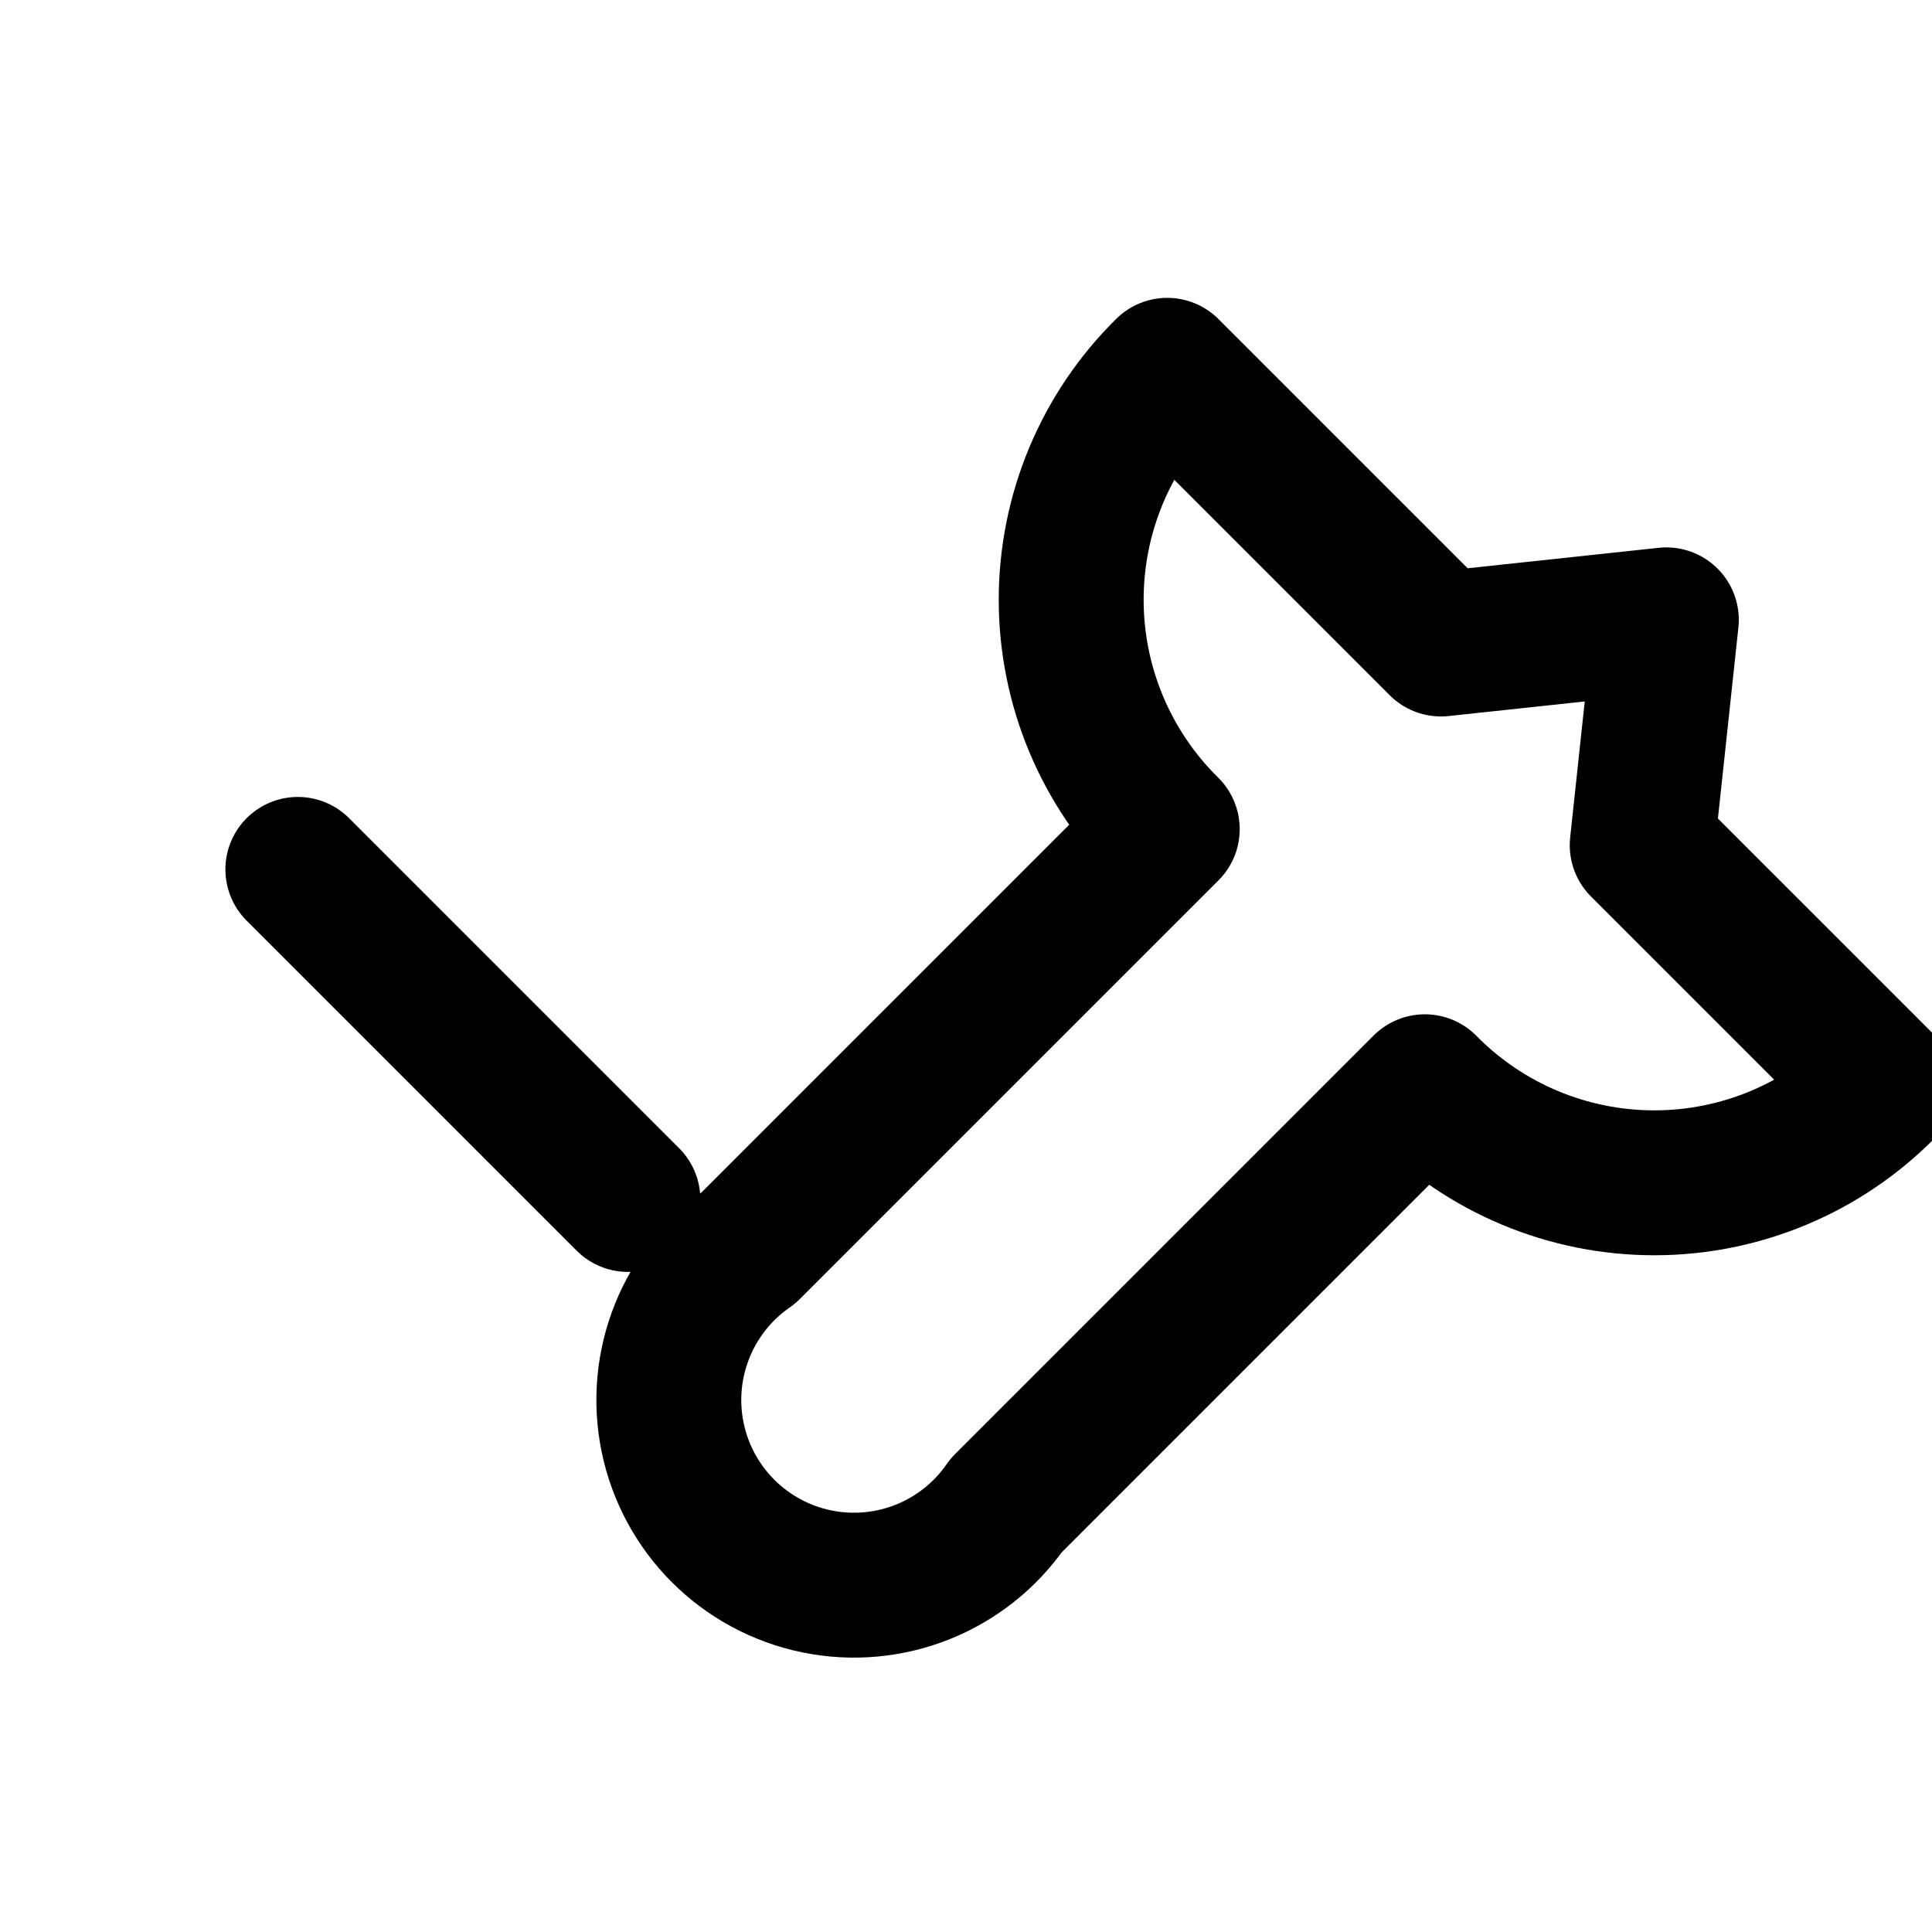
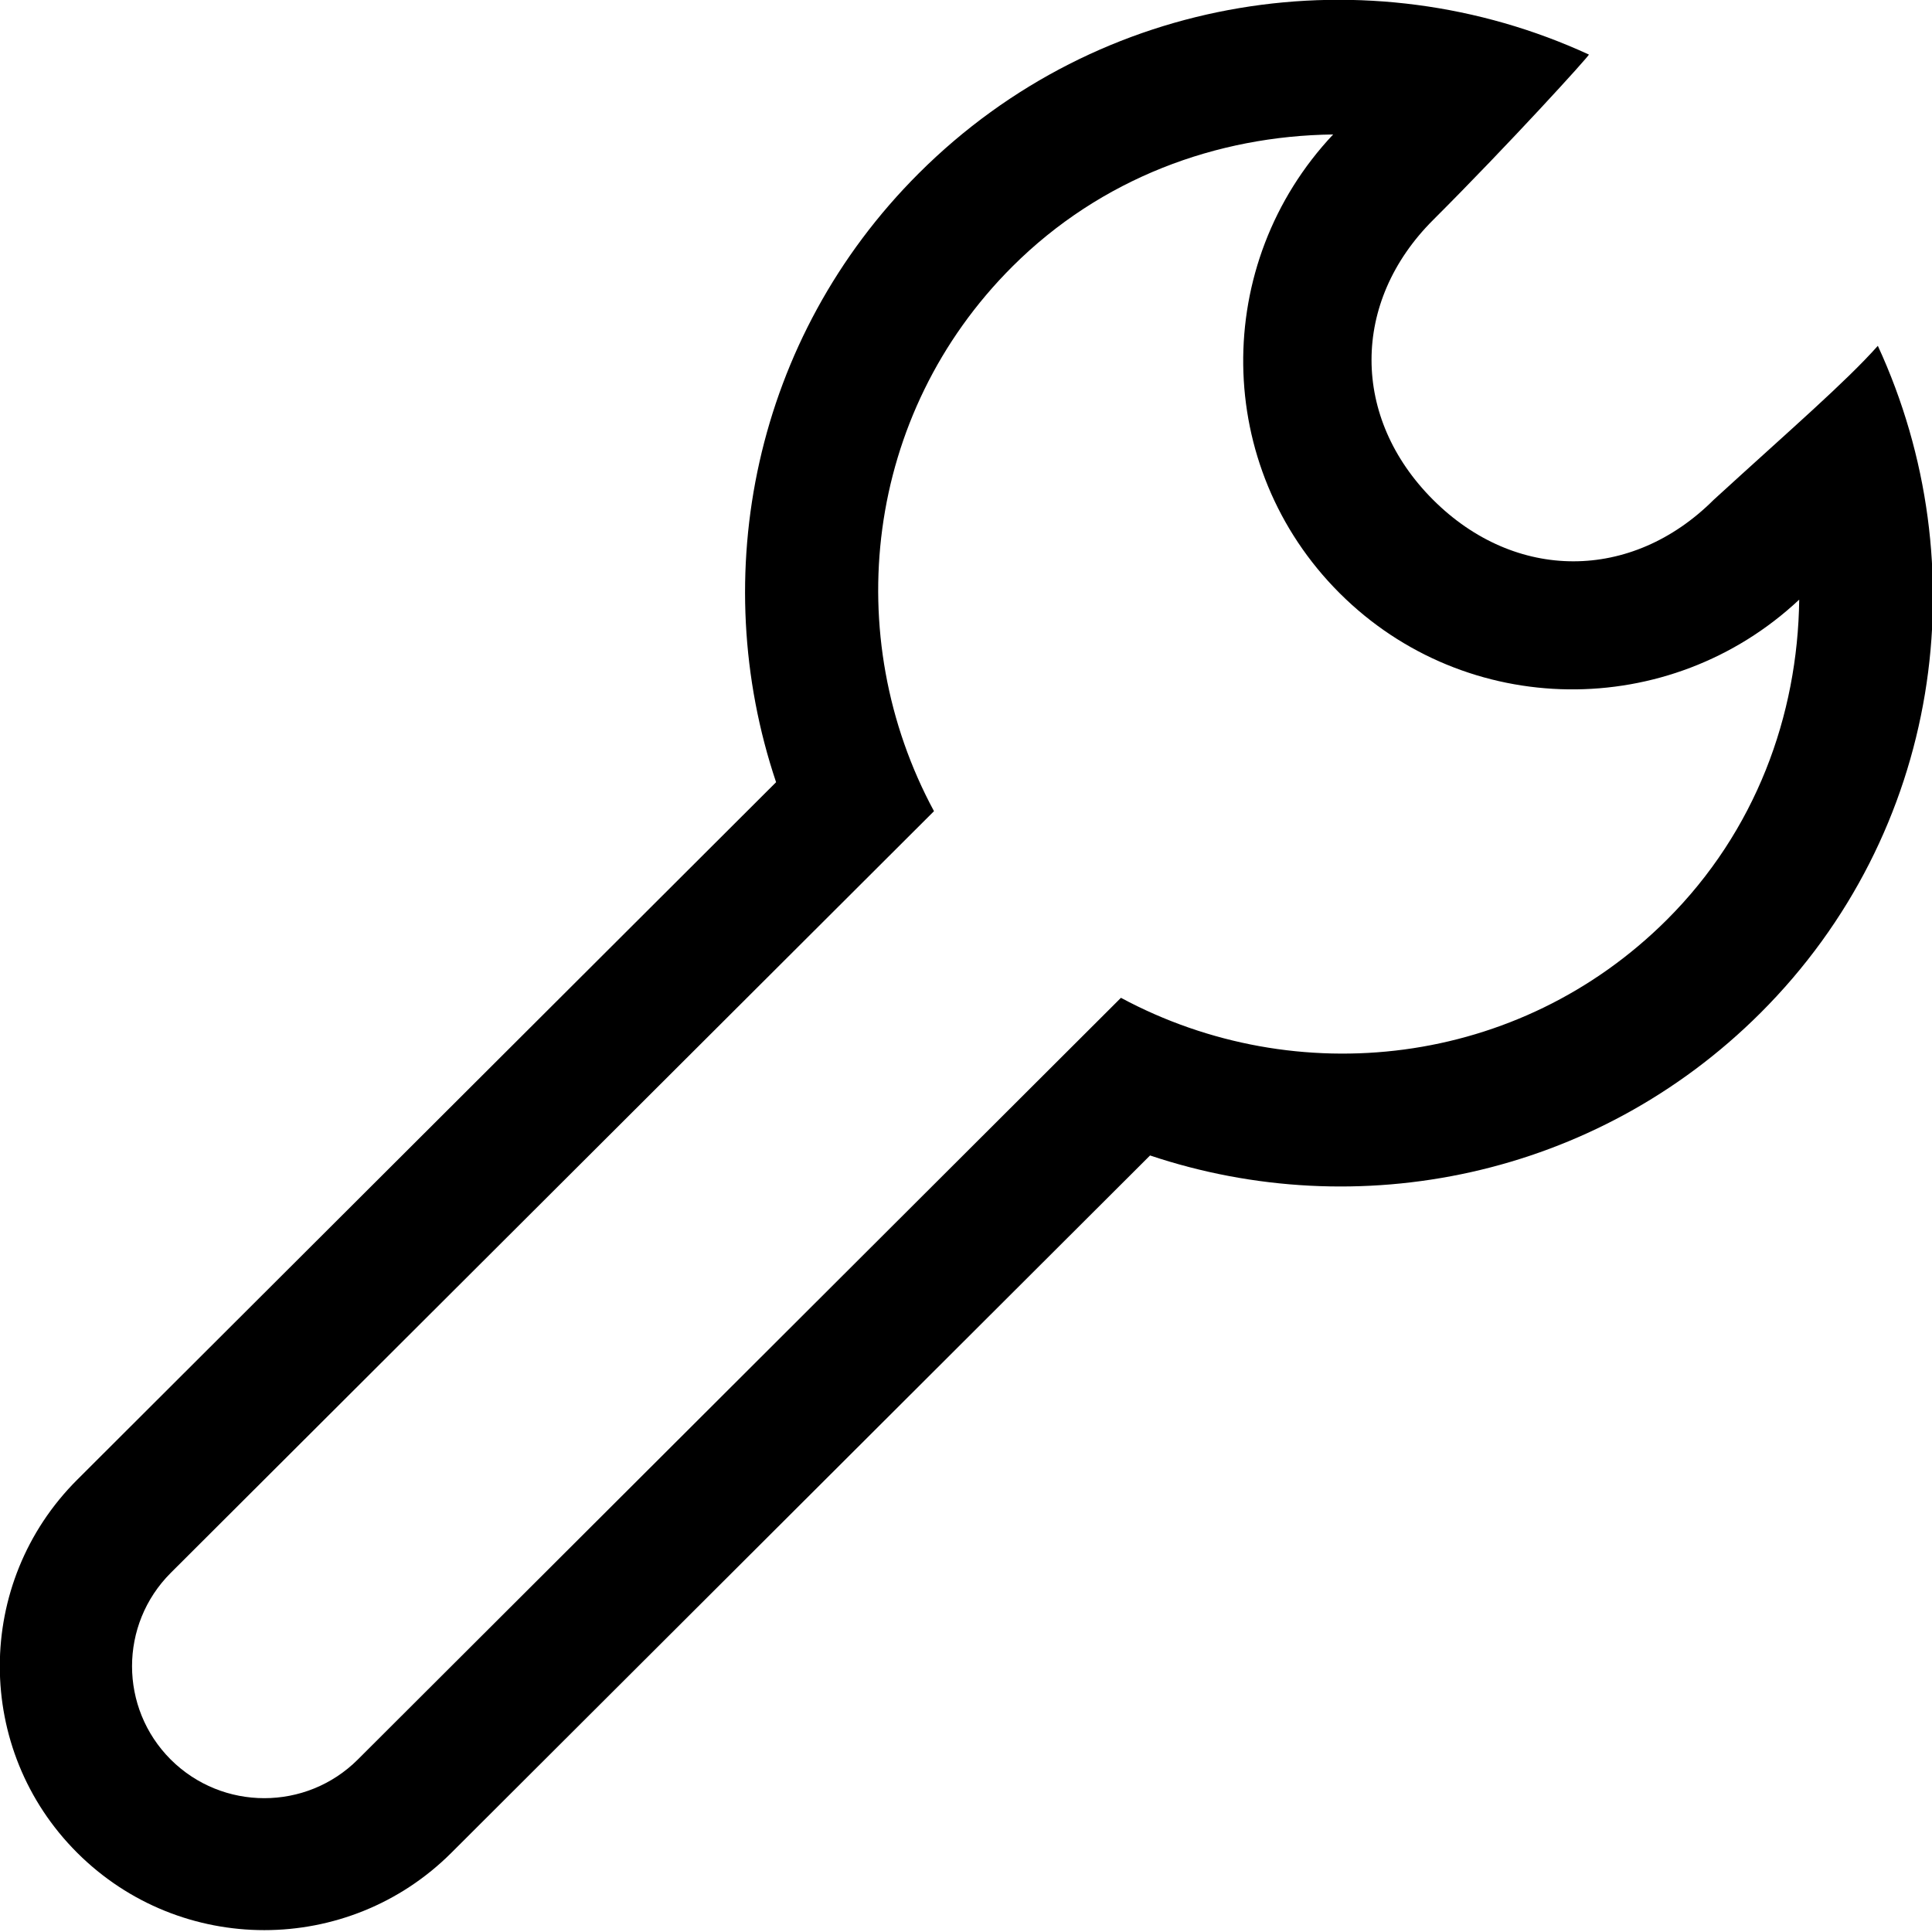
- <svg xmlns="http://www.w3.org/2000/svg" viewBox="0 0 24 24" fill="none" stroke="currentColor" stroke-width="1.8" stroke-linecap="round" stroke-linejoin="round">
-   <path d="M14.5 4.6a4 4 0 0 0 0 5.7L9.3 15.5a2.3 2.3 0 1 0 3.2 3.2l5.2-5.2a4 4 0 0 0 5.7 0l-3-3 .3-2.8-2.8.3-3-3Z" />
-   <path d="m3.7 10.8 4.1 4.1" />
+ <svg xmlns="http://www.w3.org/2000/svg" width="800px" height="800px" viewBox="0 0 30 30" version="1.1">
+   <defs>
+ 
+ </defs>
+   <g id="Page-1" stroke="none" stroke-width="1" fill="none" fill-rule="evenodd">
+     <g id="Icon-Set" transform="translate(-569, -308)" fill="#000000">
+       <path d="M594.884,322.281 C592.585,324.575 589.129,324.958 586.406,323.494 L574.556,335.322 C573.754,336.122 572.454,336.122 571.651,335.322 C570.85,334.521 570.85,333.225 571.651,332.424 L583.503,320.596 C582.038,317.88 582.422,314.433 584.72,312.139 C586.098,310.764 587.896,310.11 589.701,310.088 C587.81,312.096 587.835,315.248 589.802,317.211 C591.768,319.173 594.926,319.198 596.938,317.311 C596.916,319.112 596.262,320.906 594.884,322.281 L594.884,322.281 Z M598.159,313.37 C597.653,313.938 596.813,314.661 595.609,315.762 C594.334,317.034 592.529,317.034 591.254,315.762 C589.978,314.488 589.978,312.688 591.254,311.415 C592.429,310.242 593.692,308.853 593.672,308.847 C590.257,307.274 586.082,307.882 583.268,310.69 C580.703,313.249 579.972,316.935 581.051,320.146 L570.2,330.976 C568.596,332.576 568.596,335.171 570.2,336.771 C571.804,338.371 574.404,338.371 576.008,336.771 L586.858,325.942 C590.078,327.021 593.771,326.289 596.336,323.73 C599.146,320.925 599.73,316.775 598.159,313.37 L598.159,313.37 Z" id="tools">
+ 
+ </path>
+     </g>
+   </g>
</svg>
